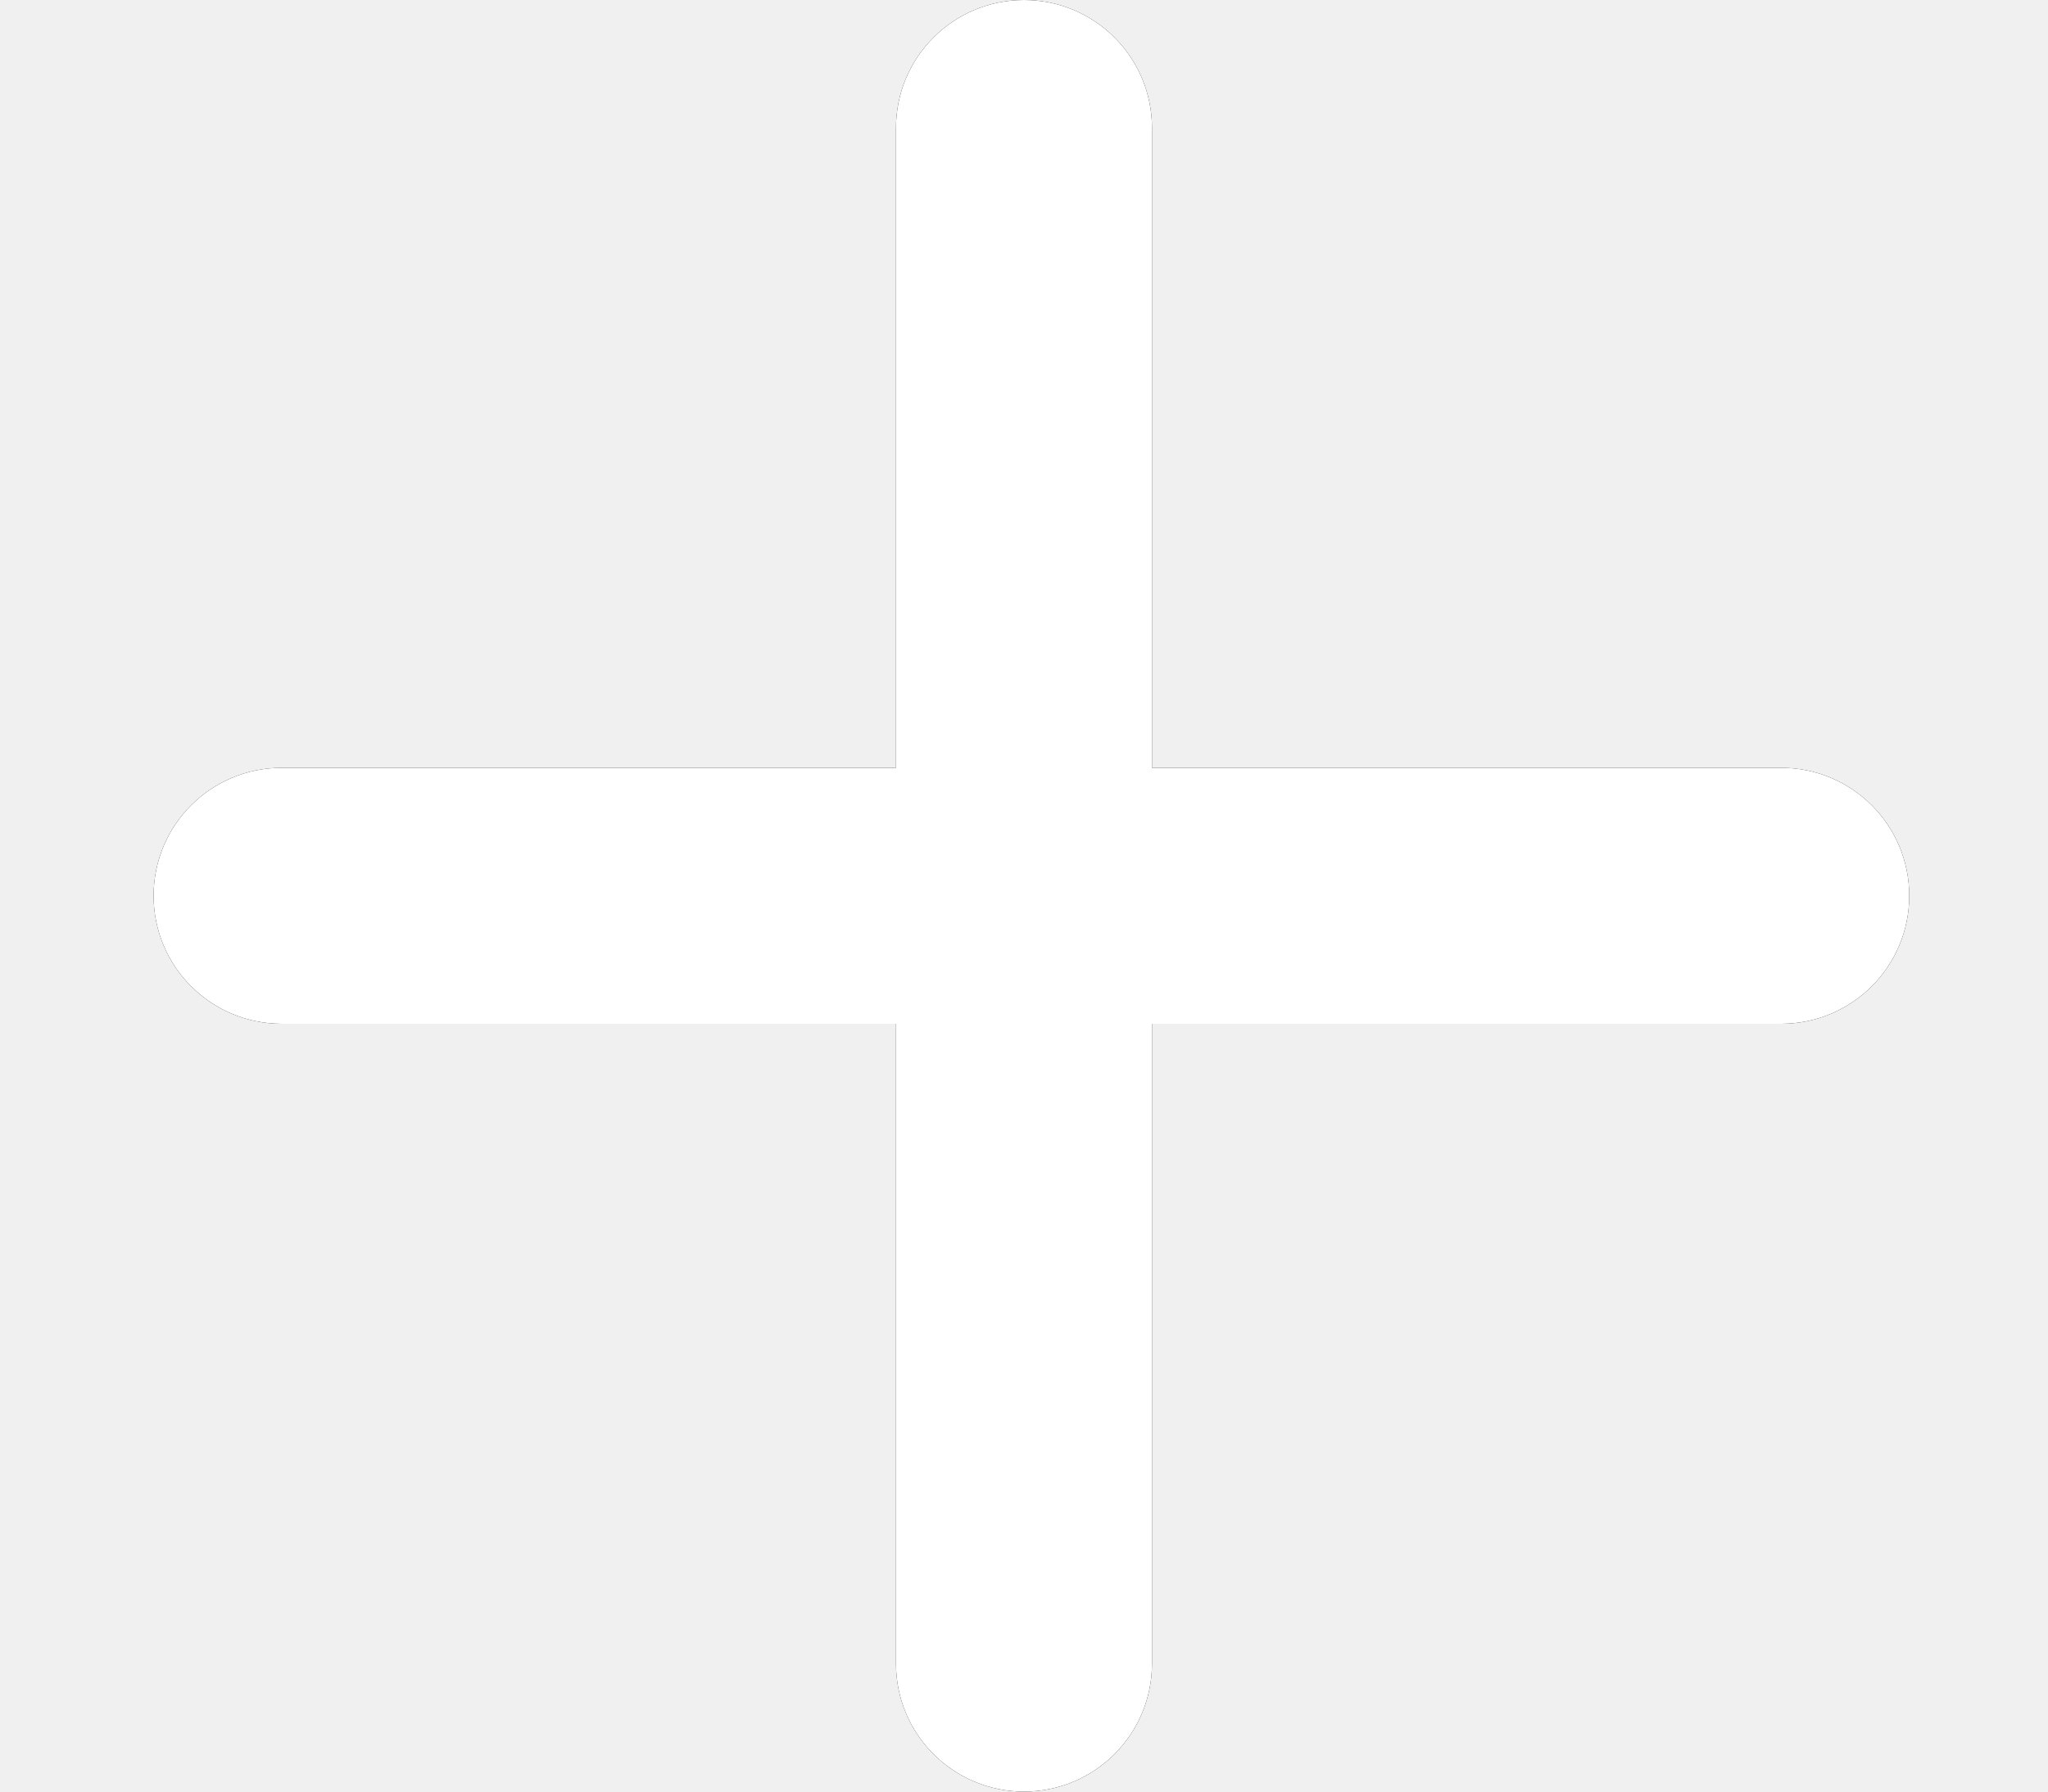
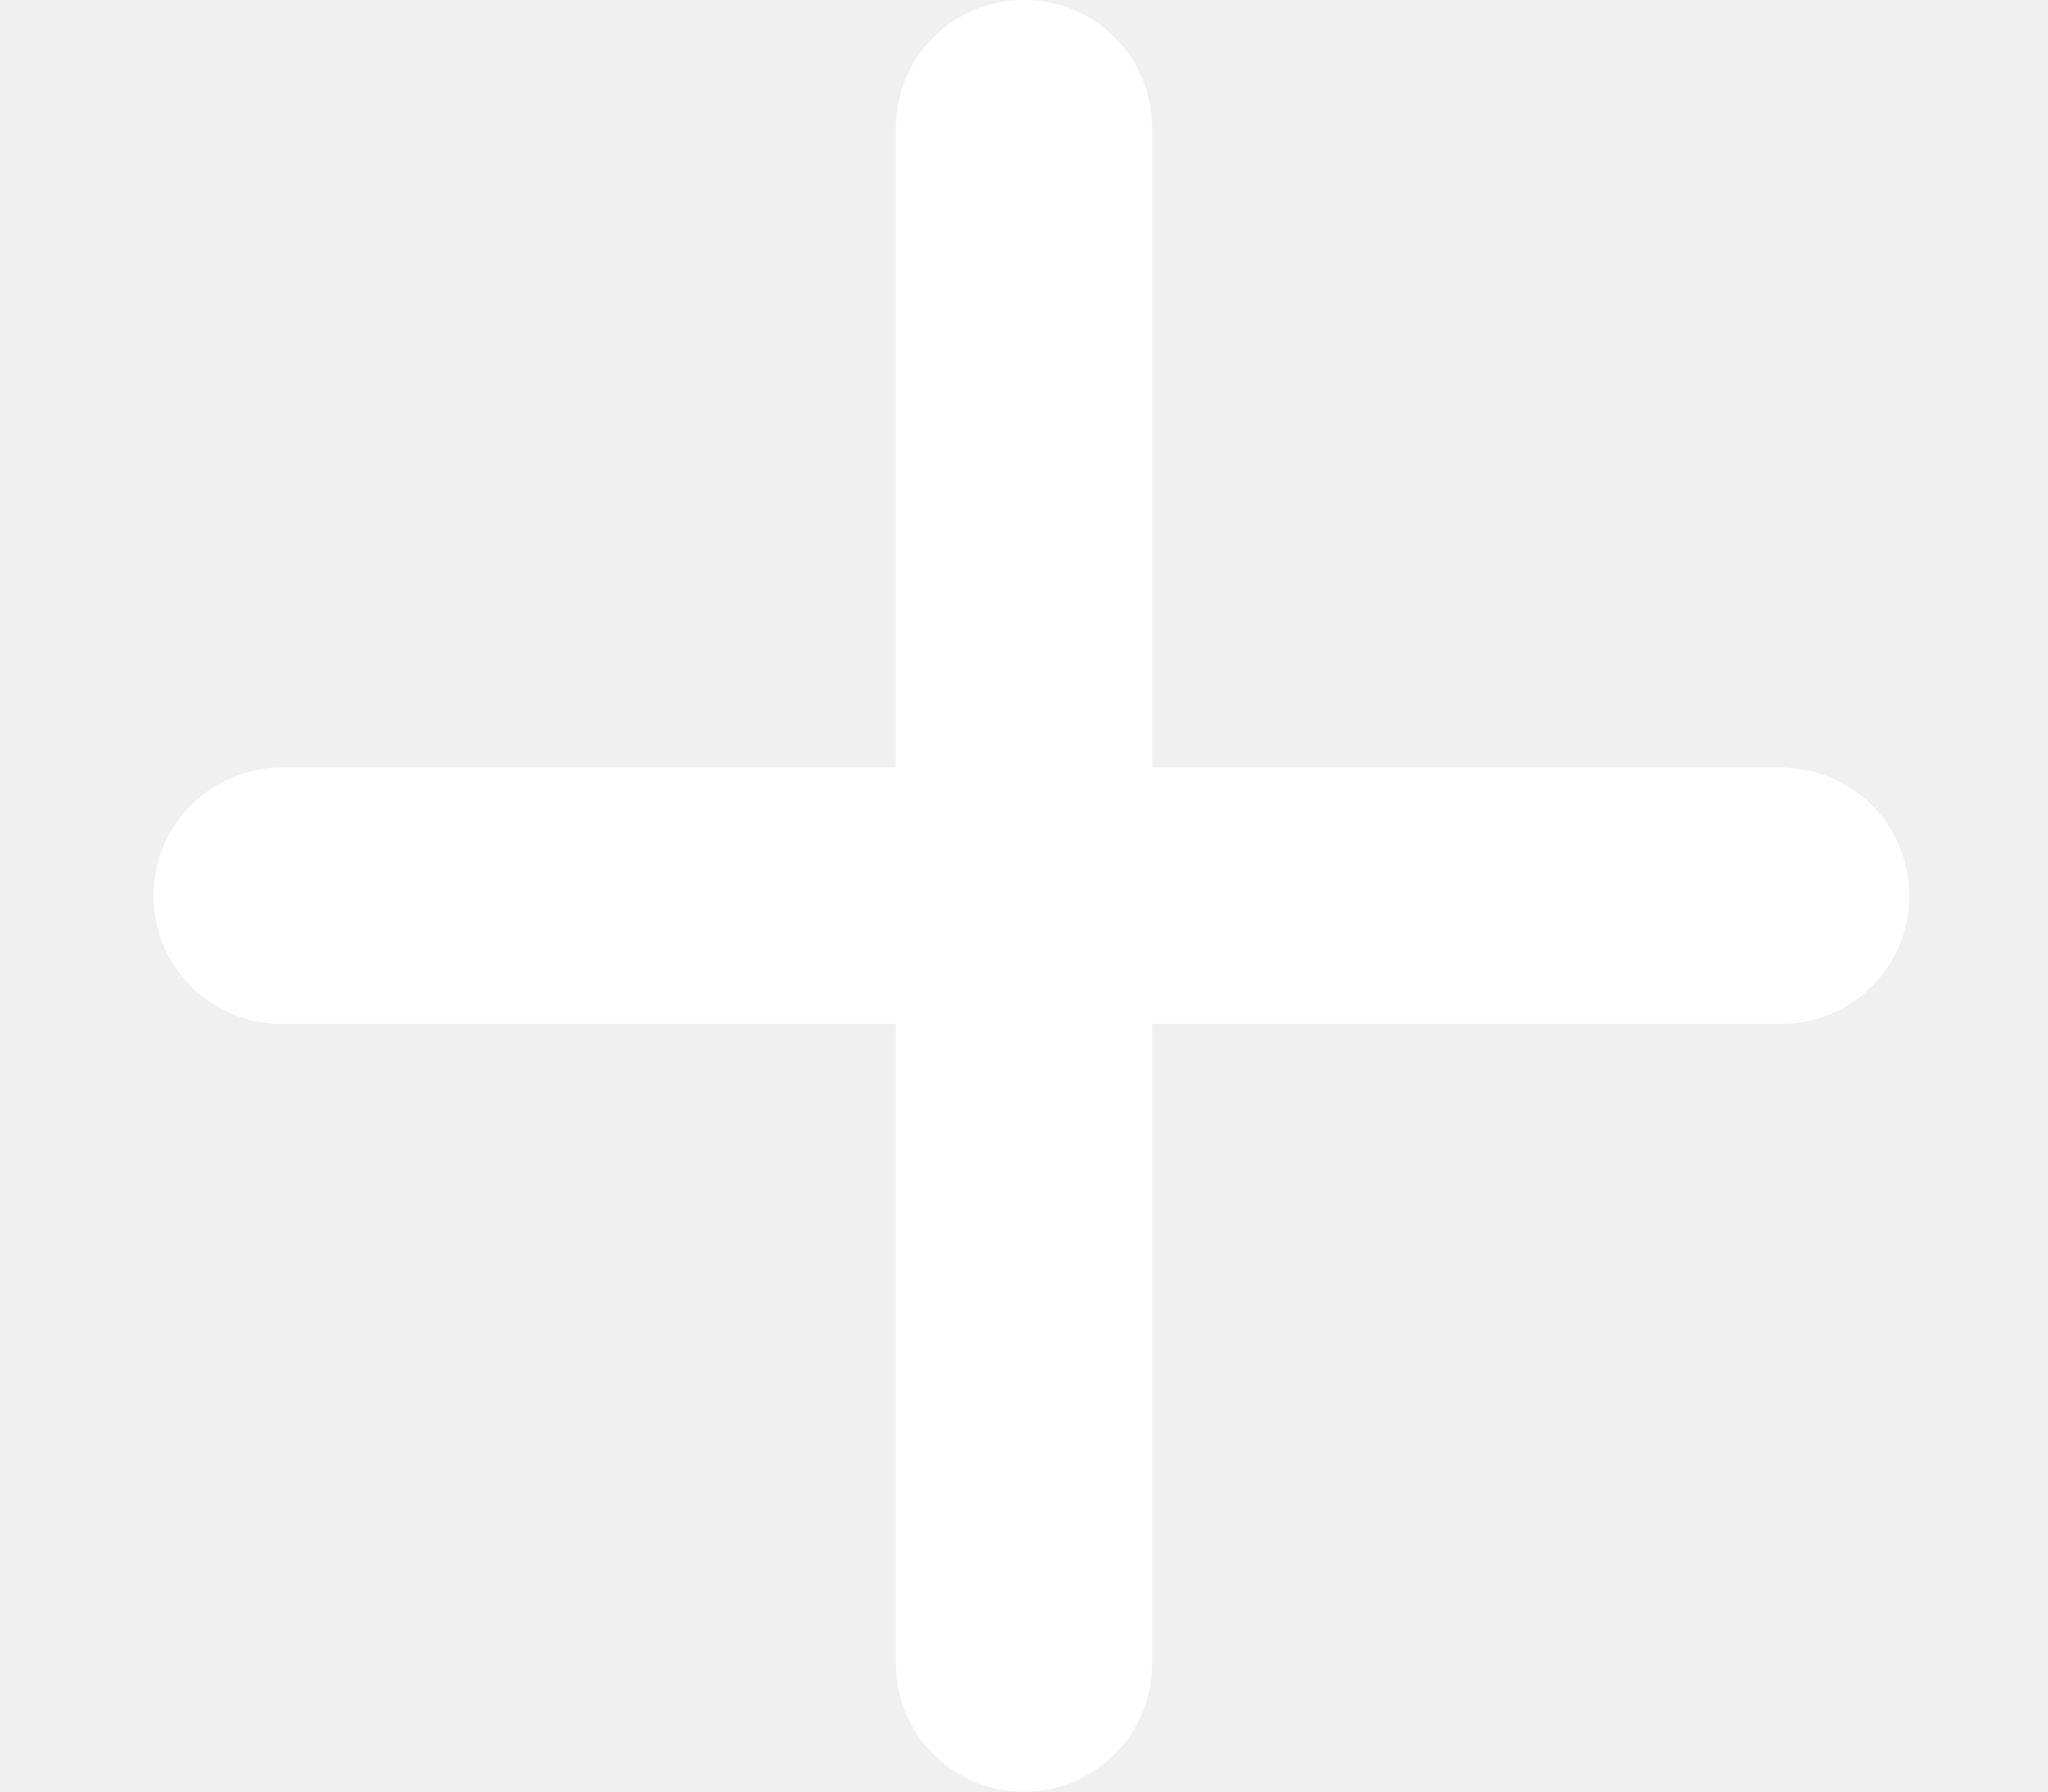
<svg xmlns="http://www.w3.org/2000/svg" xmlns:xlink="http://www.w3.org/1999/xlink" width="40" height="35" viewBox="0 0 40 35">
  <defs>
    <path id="a" d="M22.5 15h12.29a2.5 2.5 0 1 1 0 5H22.5v12.5a2.5 2.5 0 1 1-5 0V20h-12a2.5 2.5 0 1 1 0-5h12V2.5a2.5 2.5 0 1 1 5 0V15z" />
  </defs>
  <g fill="none" fill-rule="evenodd">
    <mask id="b" fill="#fff">
      <use xlink:href="#a" />
    </mask>
-     <use fill="#000" fill-rule="nonzero" xlink:href="#a" />
+     <use fill="#ffffff" fill-rule="nonzero" xlink:href="#a" />
    <g fill="#ffffff" mask="url(#b)">
      <path d="M-29-38H71V62H-29z" />
    </g>
  </g>
</svg>
